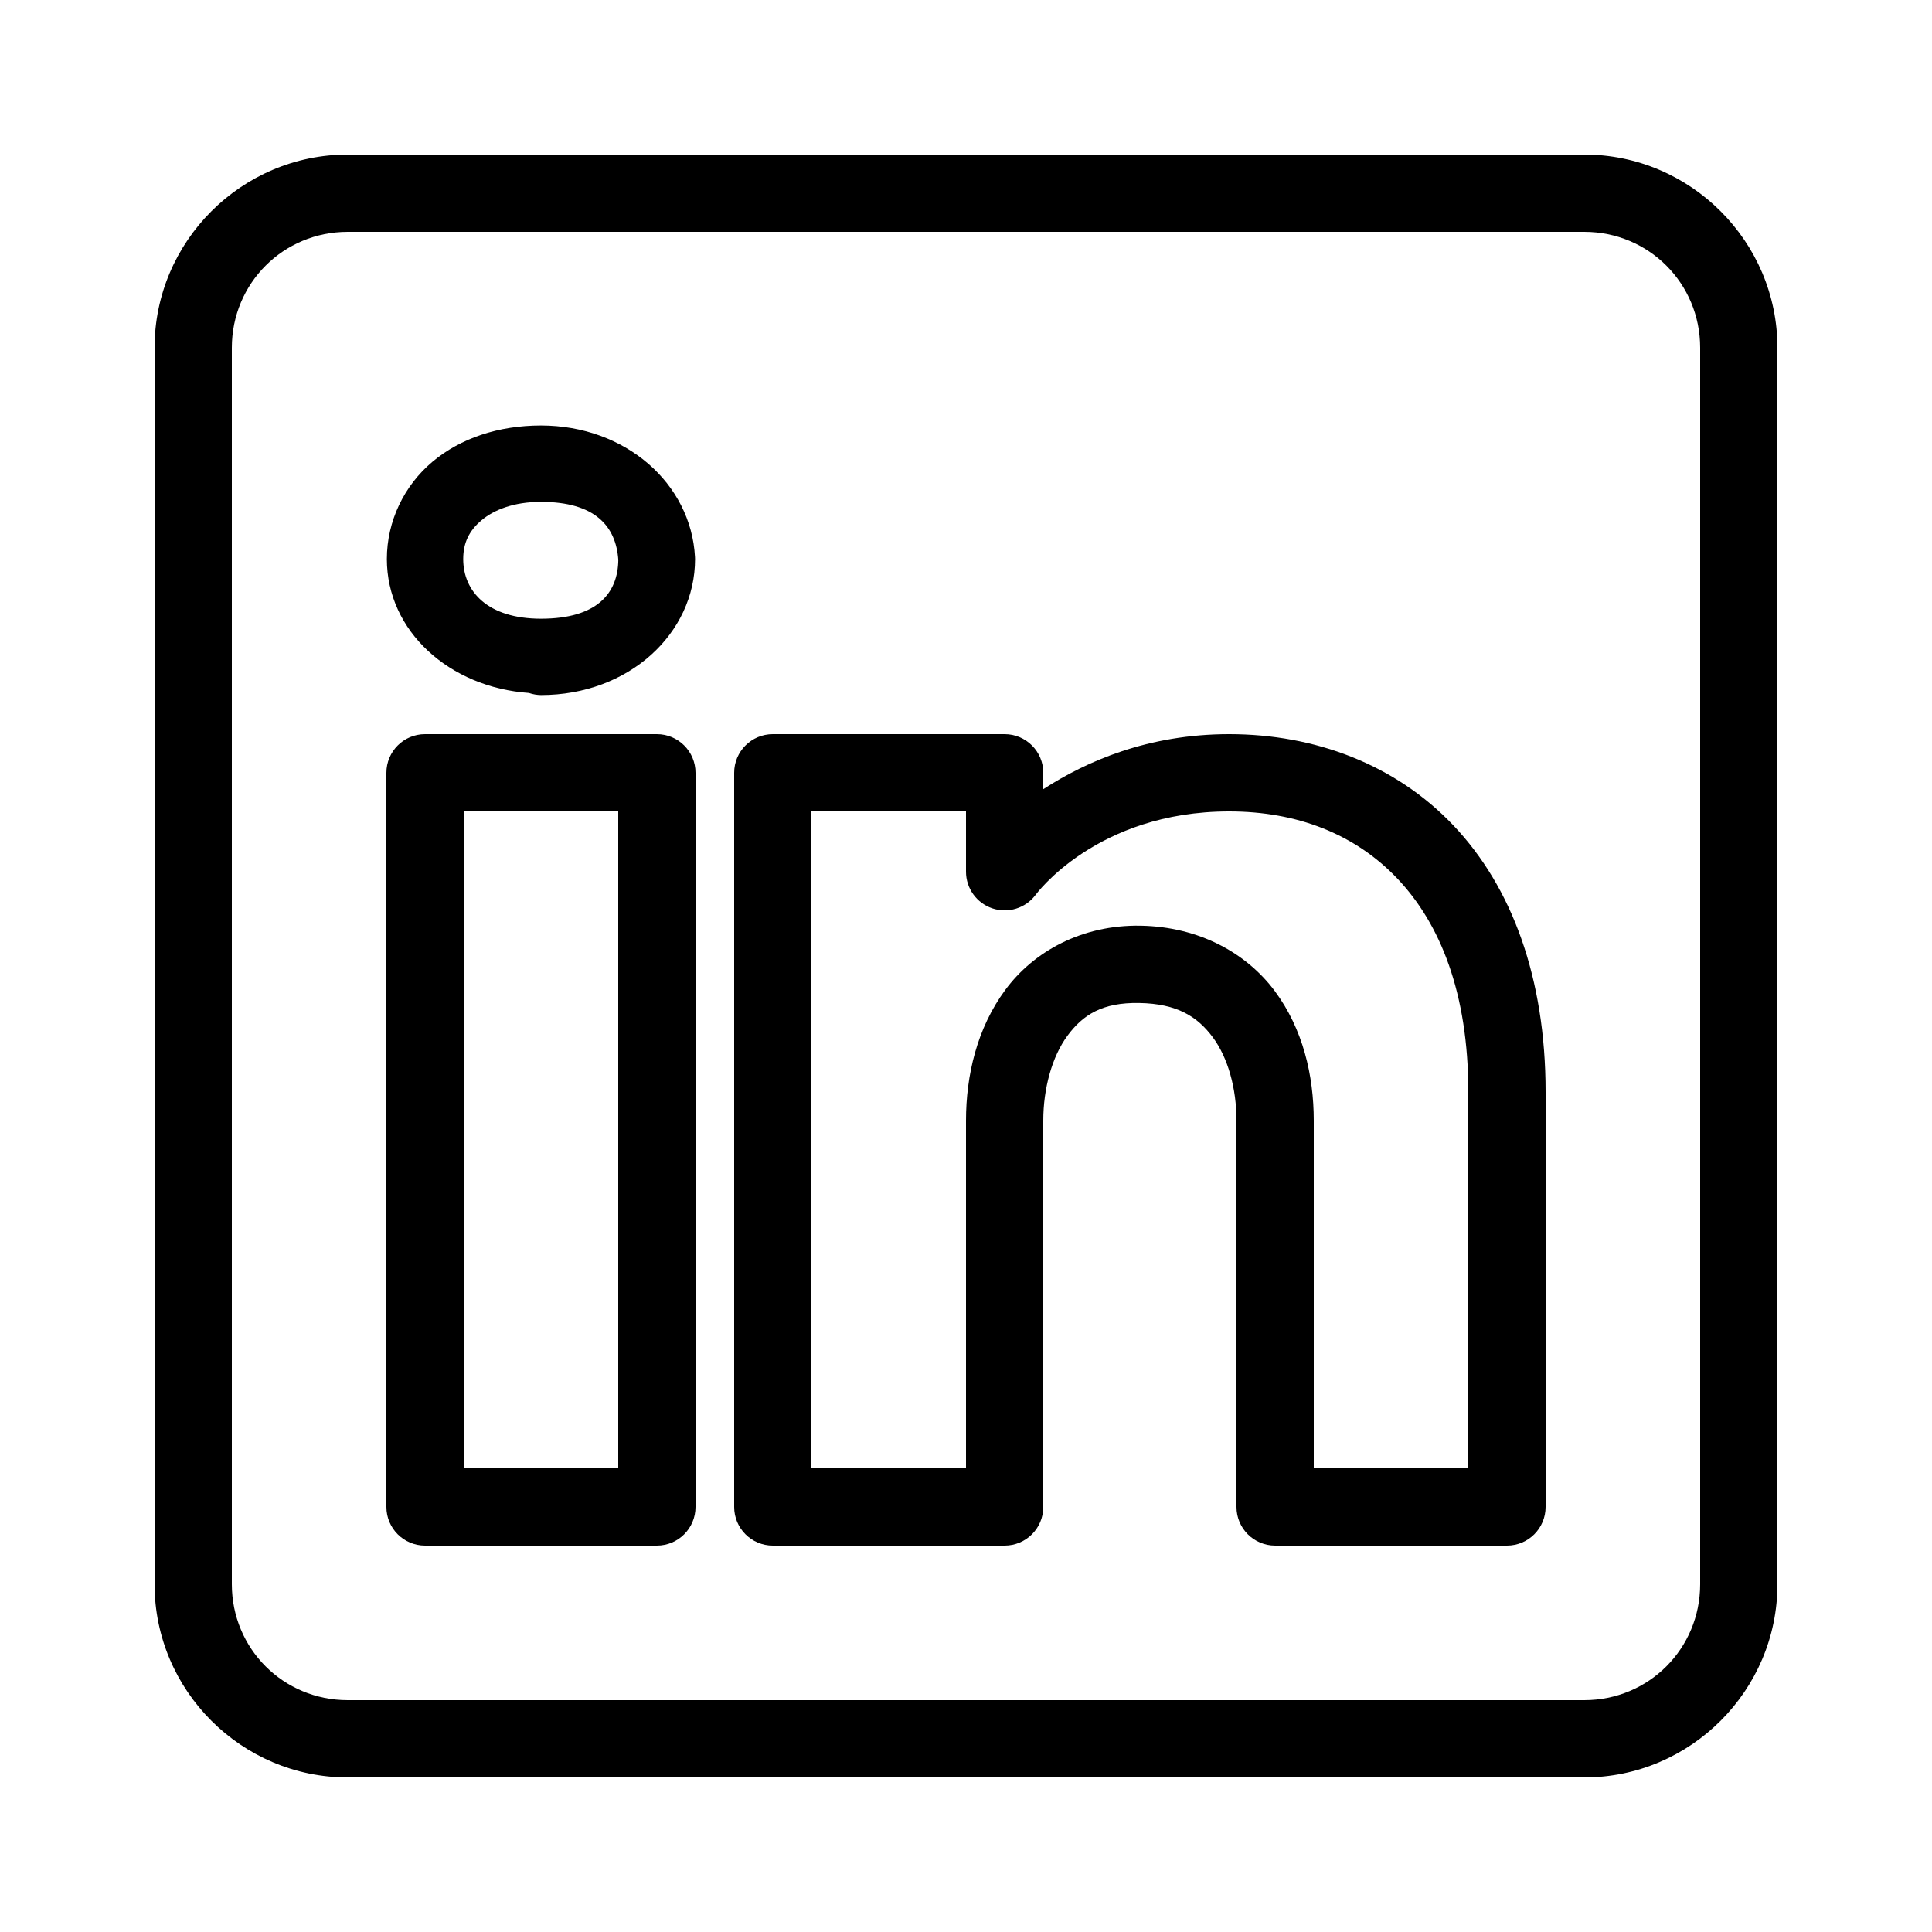
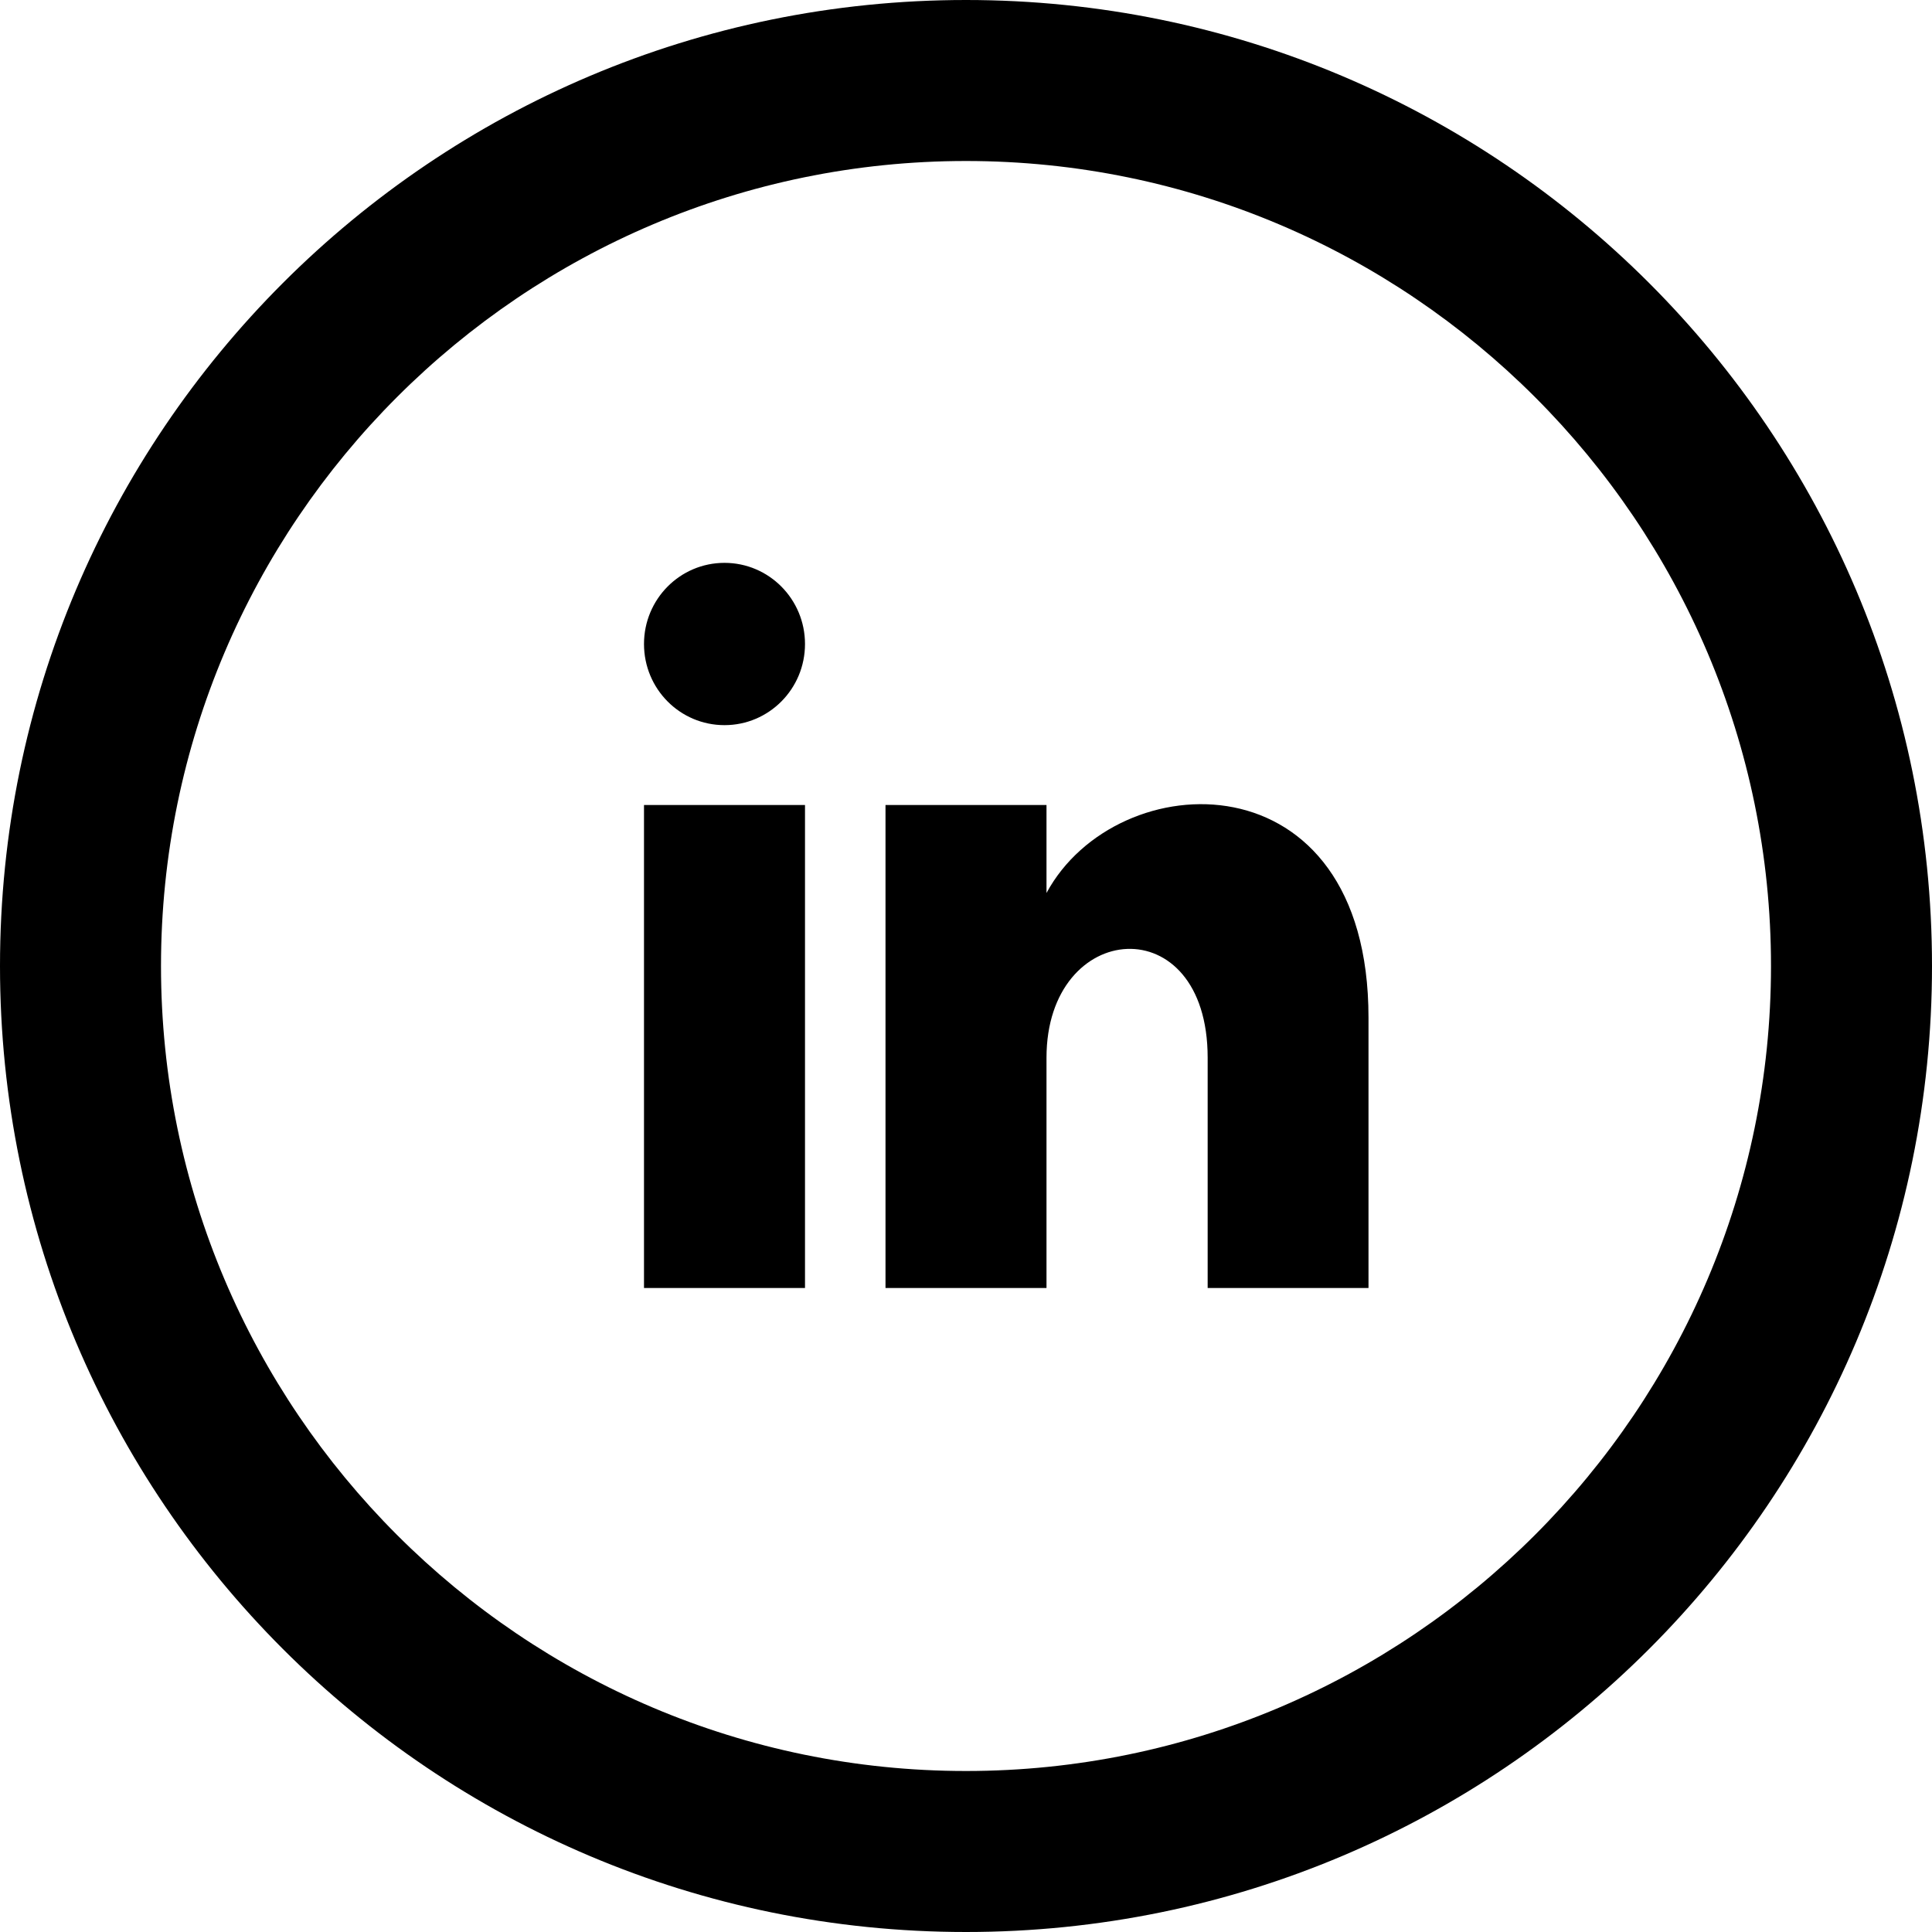
- <svg xmlns="http://www.w3.org/2000/svg" viewBox="0 0 50 50" width="50px" height="50px">
-   <path d="M 9 4 C 6.25 4 4 6.25 4 9 L 4 41 C 4 43.75 6.25 46 9 46 L 41 46 C 43.75 46 46 43.75 46 41 L 46 9 C 46 6.25 43.75 4 41 4 L 9 4 z M 9 6 L 41 6 C 42.668 6 44 7.332 44 9 L 44 41 C 44 42.668 42.668 44 41 44 L 9 44 C 7.332 44 6 42.668 6 41 L 6 9 C 6 7.332 7.332 6 9 6 z M 14 11.012 C 12.905 11.012 11.919 11.339 11.189 11.953 C 10.46 12.567 10.012 13.485 10.012 14.467 C 10.012 16.334 11.631 17.79 13.691 17.934 A 0.988 0.988 0 0 0 13.695 17.936 A 0.988 0.988 0 0 0 14 17.988 C 16.273 17.988 17.988 16.396 17.988 14.467 A 0.988 0.988 0 0 0 17.986 14.414 C 17.885 12.514 16.19 11.012 14 11.012 z M 14 12.988 C 15.392 12.988 15.942 13.61 16.002 14.492 C 15.99 15.348 15.46 16.012 14 16.012 C 12.615 16.012 11.988 15.302 11.988 14.467 C 11.988 14.049 12.141 13.734 12.461 13.465 C 12.781 13.195 13.295 12.988 14 12.988 z M 11 19 A 1 1 0 0 0 10 20 L 10 39 A 1 1 0 0 0 11 40 L 17 40 A 1 1 0 0 0 18 39 L 18 33.135 L 18 20 A 1 1 0 0 0 17 19 L 11 19 z M 20 19 A 1 1 0 0 0 19 20 L 19 39 A 1 1 0 0 0 20 40 L 26 40 A 1 1 0 0 0 27 39 L 27 29 C 27 28.17 27.226 27.345 27.625 26.805 C 28.024 26.264 28.526 25.94 29.482 25.957 C 30.468 25.974 30.99 26.312 31.385 26.842 C 31.78 27.372 32 28.167 32 29 L 32 39 A 1 1 0 0 0 33 40 L 39 40 A 1 1 0 0 0 40 39 L 40 28.262 C 40 25.3 39.123 22.954 37.619 21.367 C 36.115 19.78 34.024 19 31.812 19 C 29.71 19 28.111 19.705 27 20.424 L 27 20 A 1 1 0 0 0 26 19 L 20 19 z M 12 21 L 16 21 L 16 33.135 L 16 38 L 12 38 L 12 21 z M 21 21 L 25 21 L 25 22.561 A 1 1 0 0 0 26.799 23.162 C 26.799 23.162 28.369 21 31.812 21 C 33.566 21 35.069 21.583 36.168 22.742 C 37.267 23.902 38 25.688 38 28.262 L 38 38 L 34 38 L 34 29 C 34 27.833 33.72 26.627 32.99 25.646 C 32.26 24.666 31.032 23.983 29.518 23.957 C 27.996 23.93 26.748 24.627 26.016 25.619 C 25.284 26.611 25 27.83 25 29 L 25 38 L 21 38 L 21 21 z" />
+ <svg xmlns="http://www.w3.org/2000/svg" width="24" height="24" viewBox="0 0 24 24">
+   <path d="M12 2c5.514 0 10 4.486 10 10s-4.486 10-10 10-10-4.486-10-10 4.486-10 10-10zm0-2c-6.627 0-12 5.373-12 12s5.373 12 12 12 12-5.373 12-12-5.373-12-12-12zm-2 8c0 .557-.447 1.008-1 1.008s-1-.45-1-1.008c0-.557.447-1.008 1-1.008s1 .452 1 1.008zm0 2h-2v6h2v-6zm3 0h-2v6h2v-2.861c0-1.722 2.002-1.881 2.002 0v2.861h1.998v-3.359c0-3.284-3.128-3.164-4-1.548v-1.093z" />
</svg>
